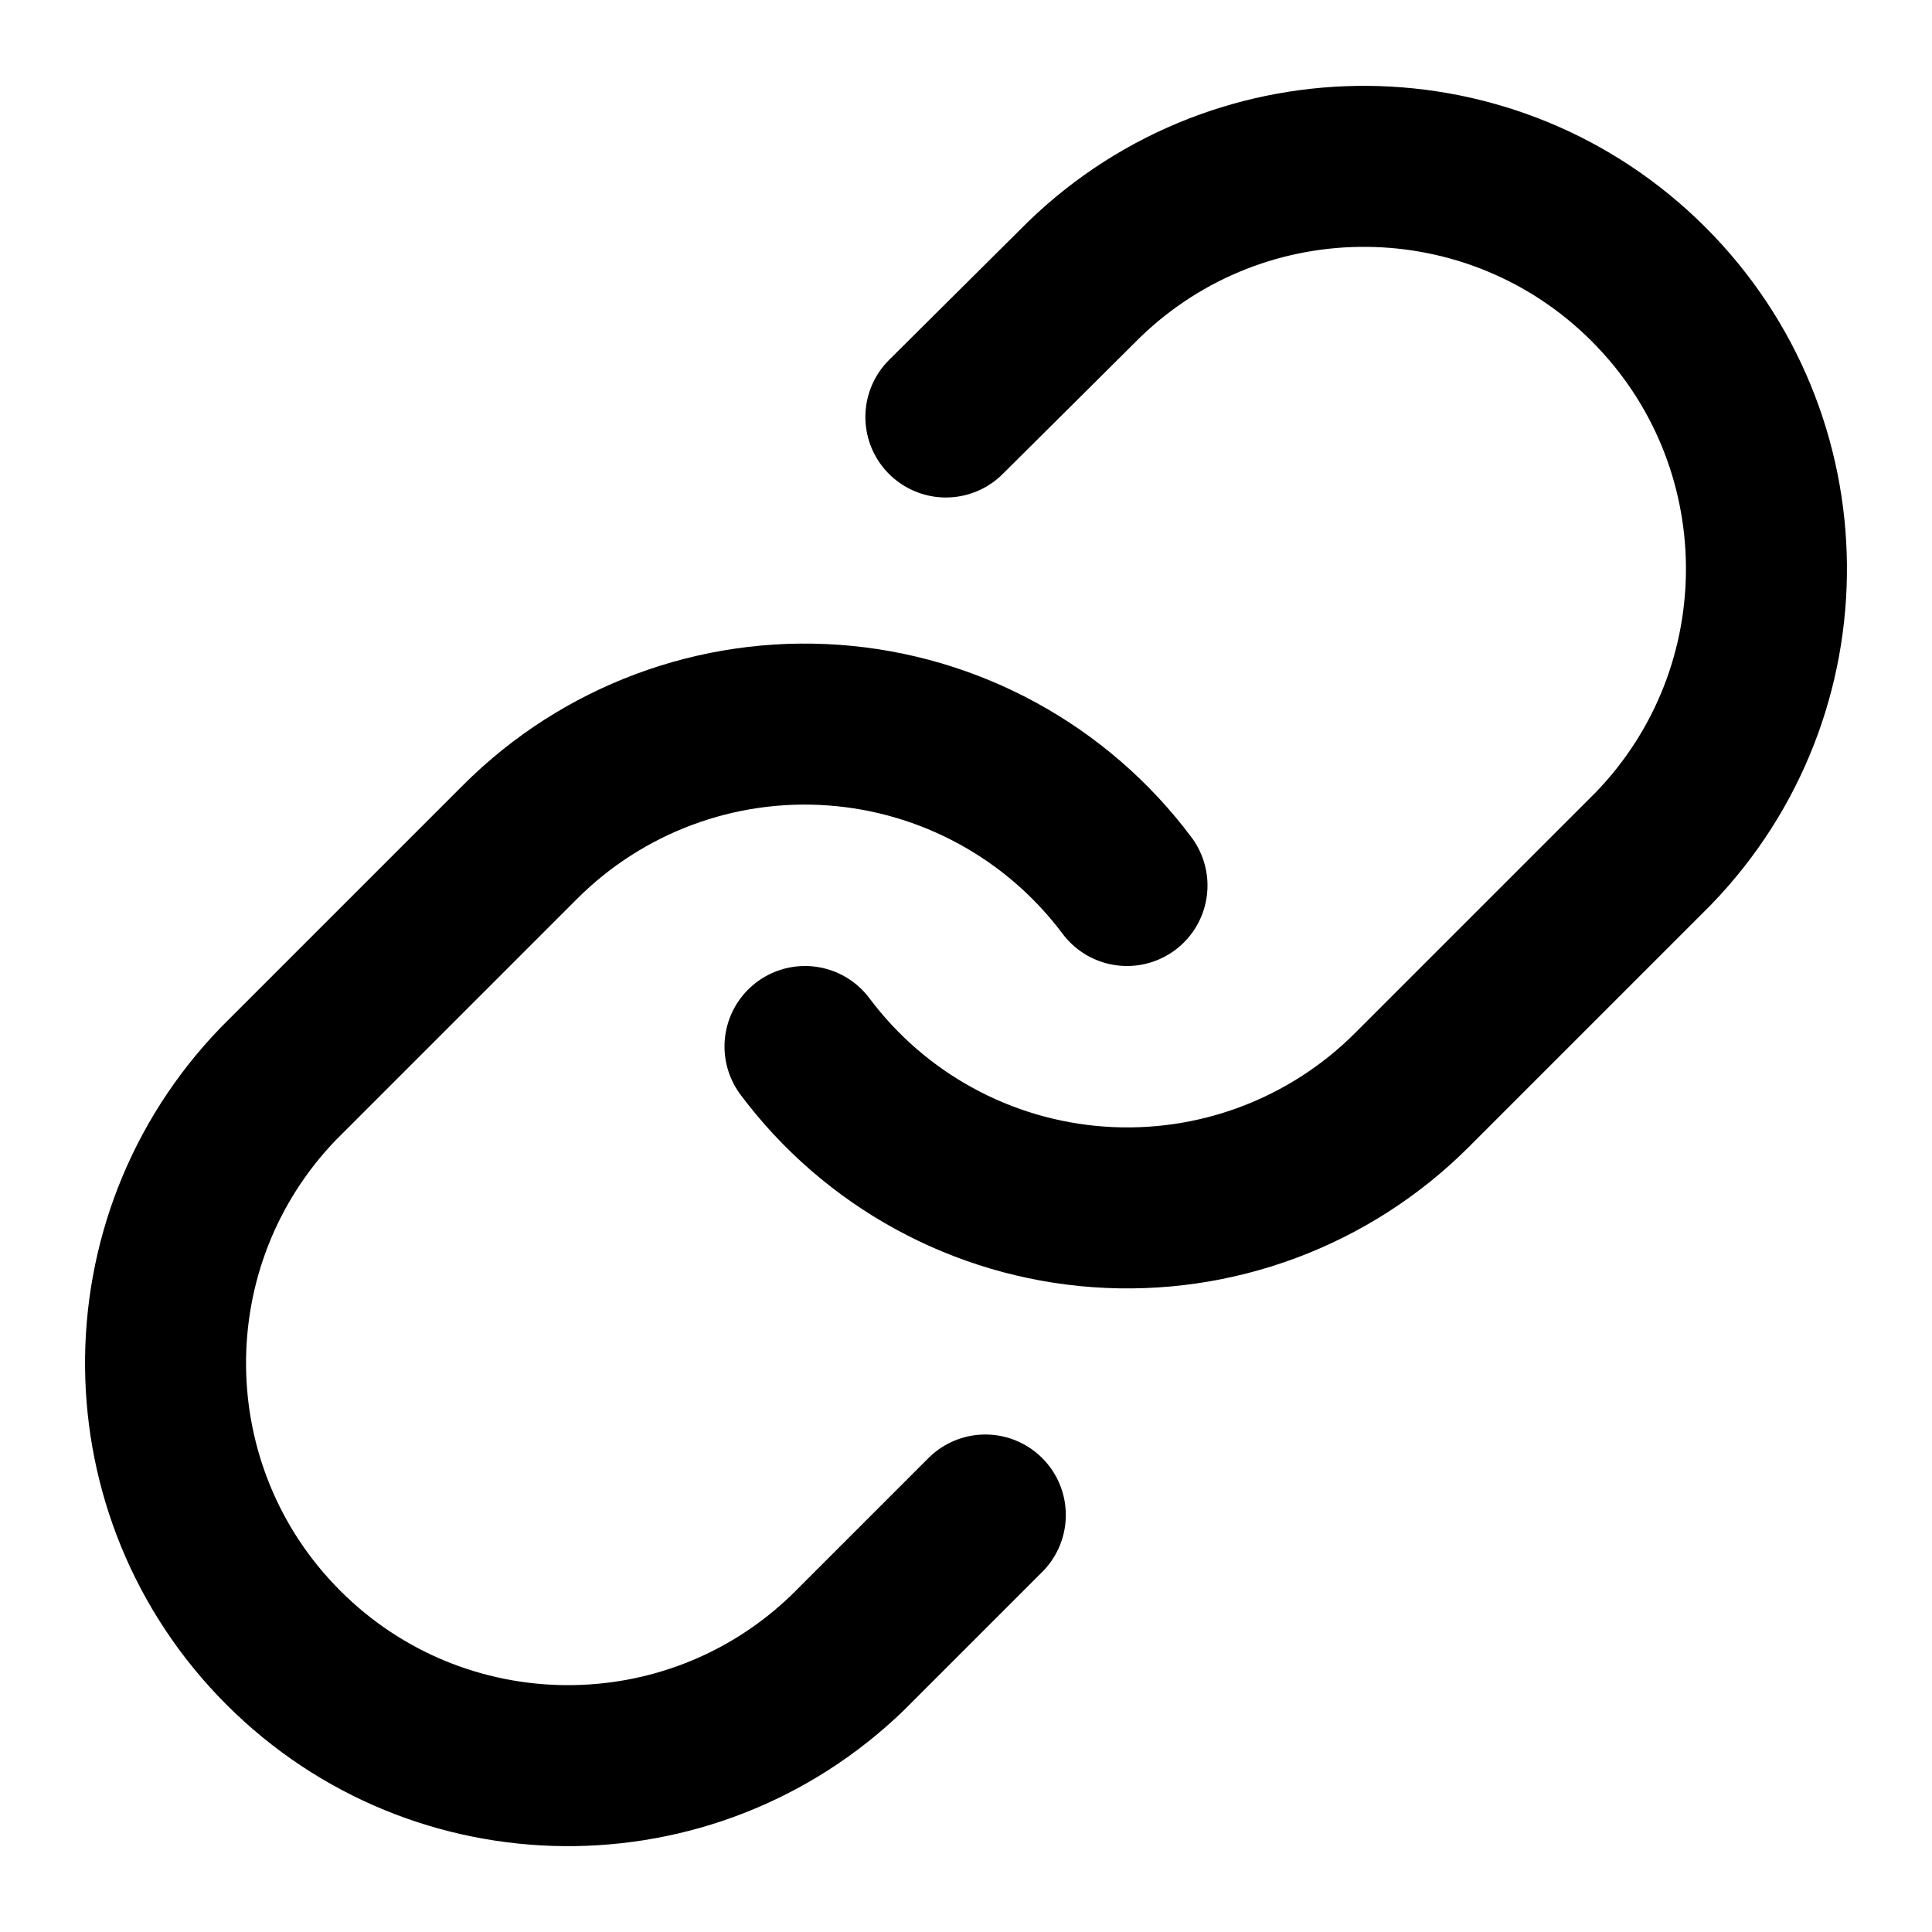
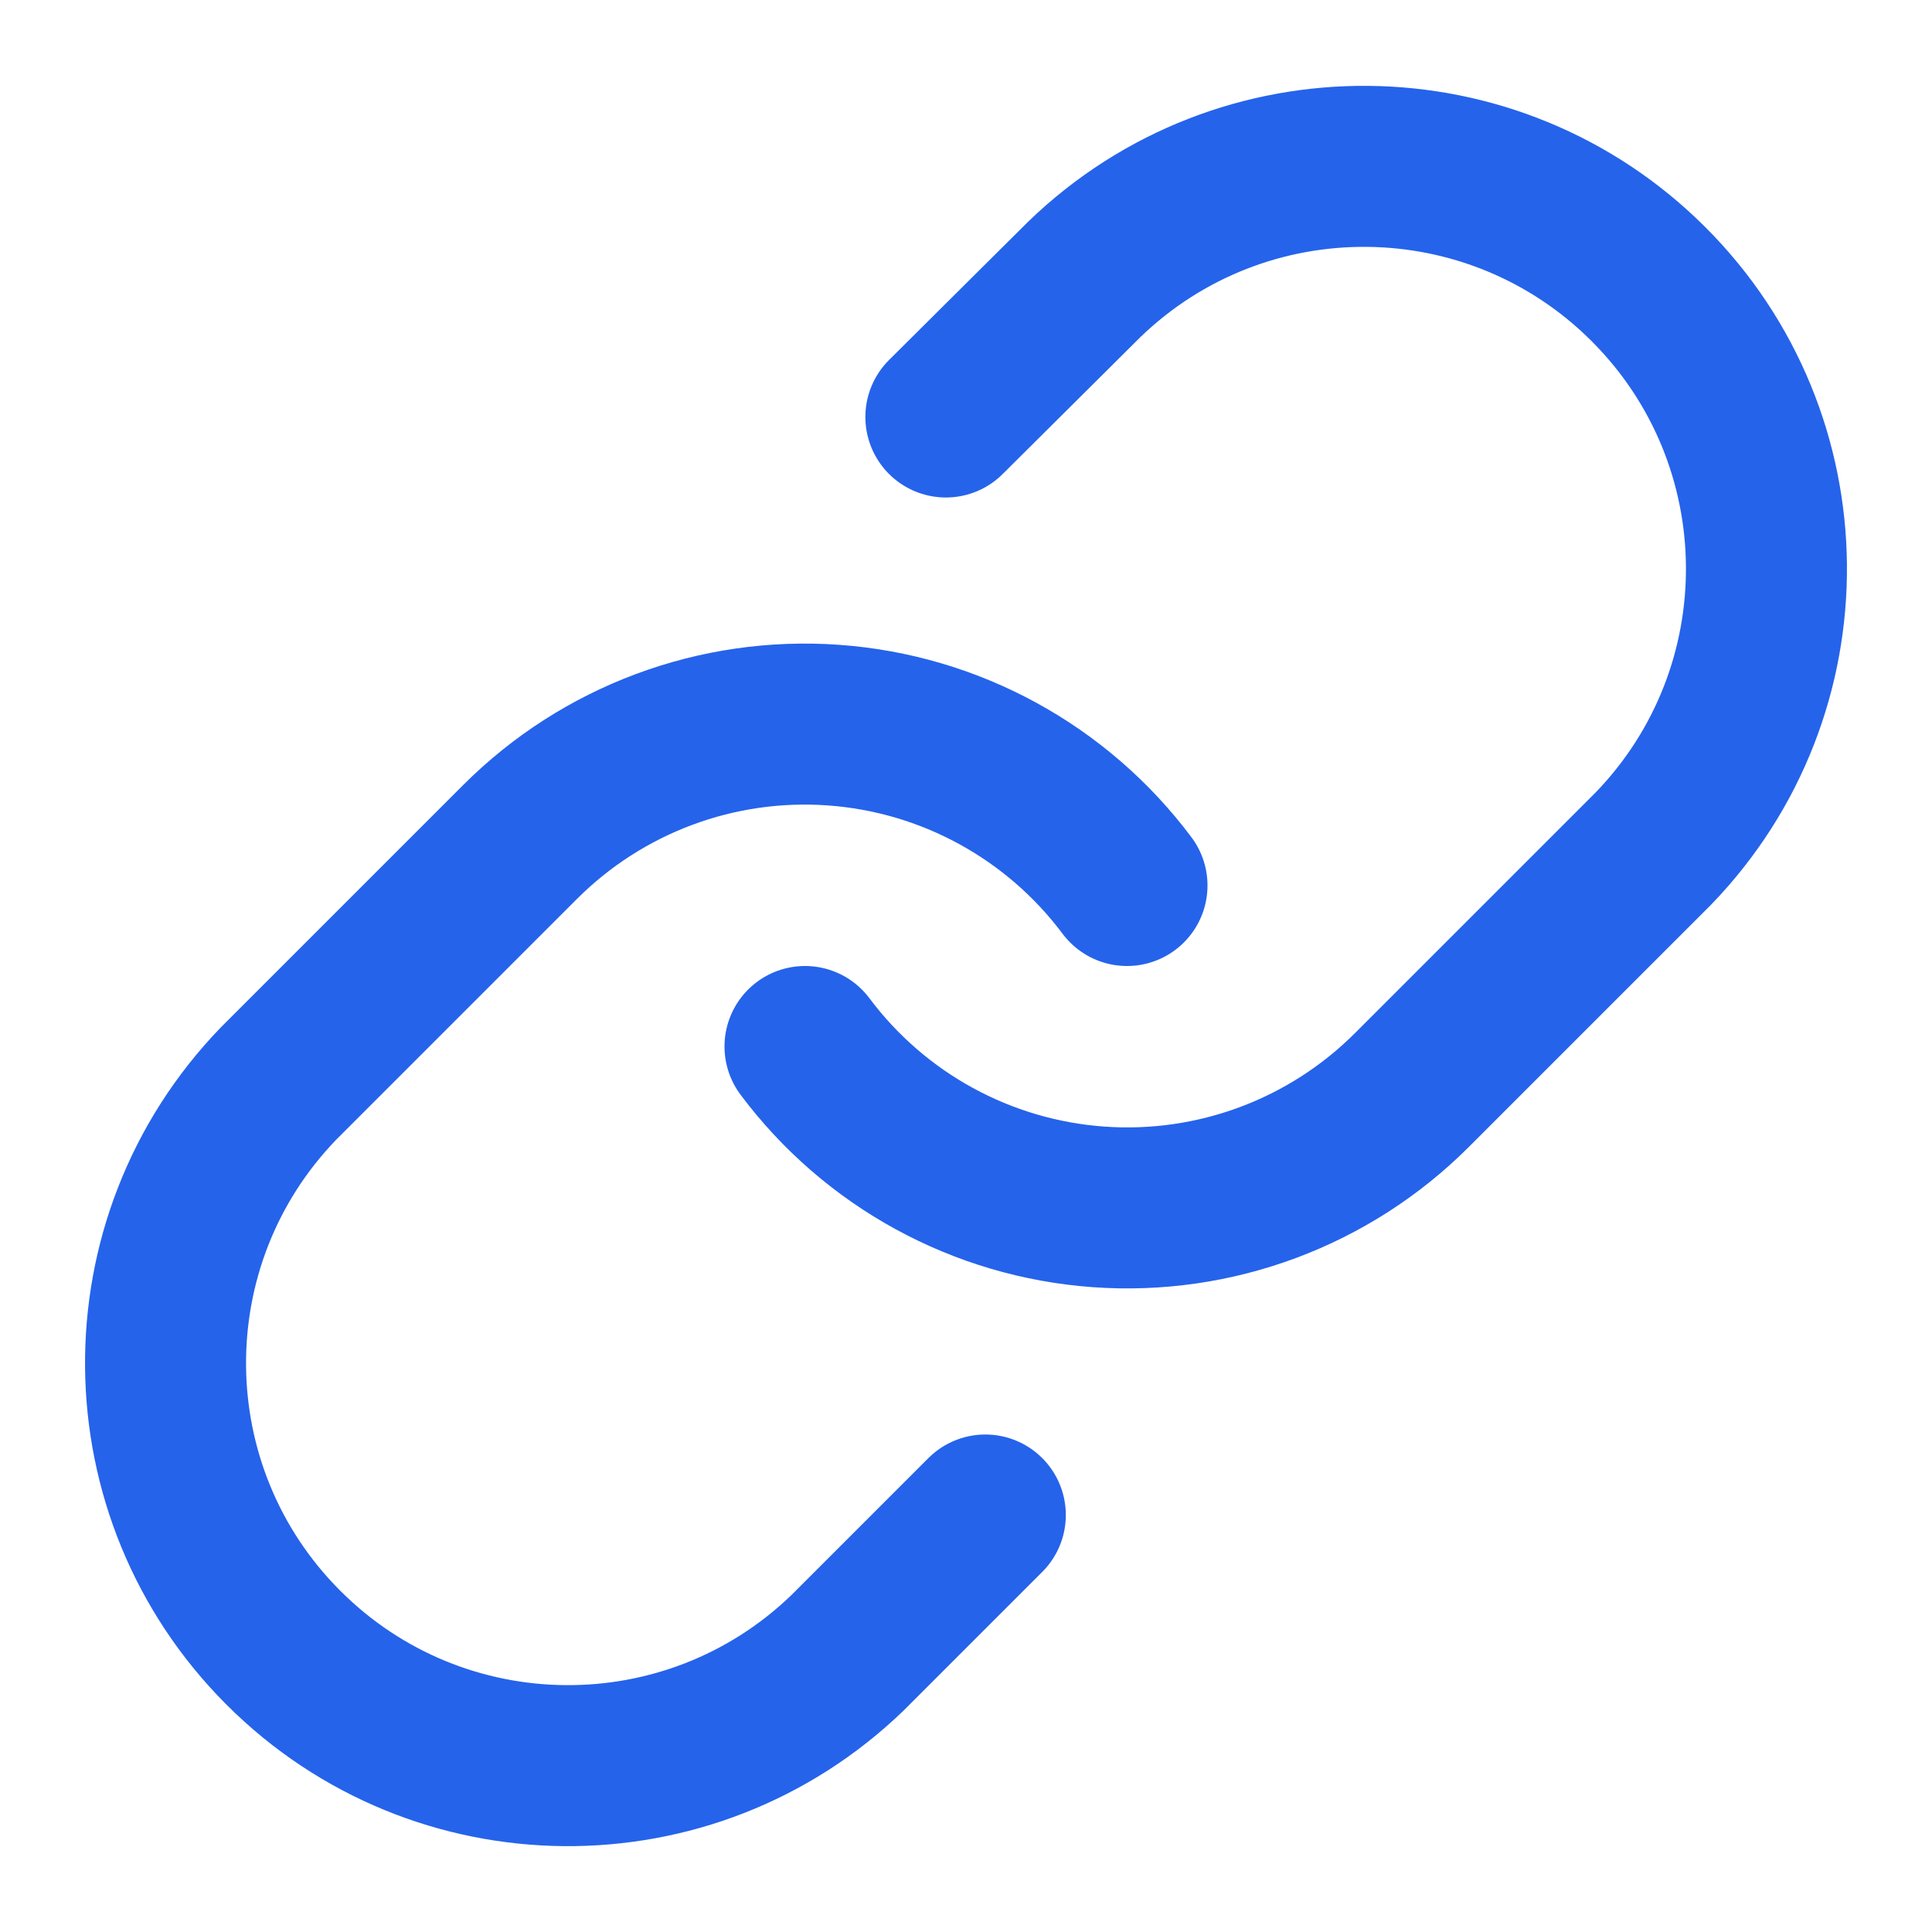
- <svg xmlns="http://www.w3.org/2000/svg" viewBox="0 0 24 24" fill="none" stroke="currentColor" stroke-width="2" stroke-linecap="round" stroke-linejoin="round">
+ <svg xmlns="http://www.w3.org/2000/svg" viewBox="0 0 24 24" fill="none" stroke="#2563eb" stroke-width="2" stroke-linecap="round" stroke-linejoin="round">
  <path d="M10 13a5 5 0 0 0 7.54.54l3-3a5 5 0 0 0-7.07-7.07l-1.72 1.71" />
  <path d="M14 11a5 5 0 0 0-7.54-.54l-3 3a5 5 0 0 0 7.07 7.07l1.71-1.71" />
</svg>
